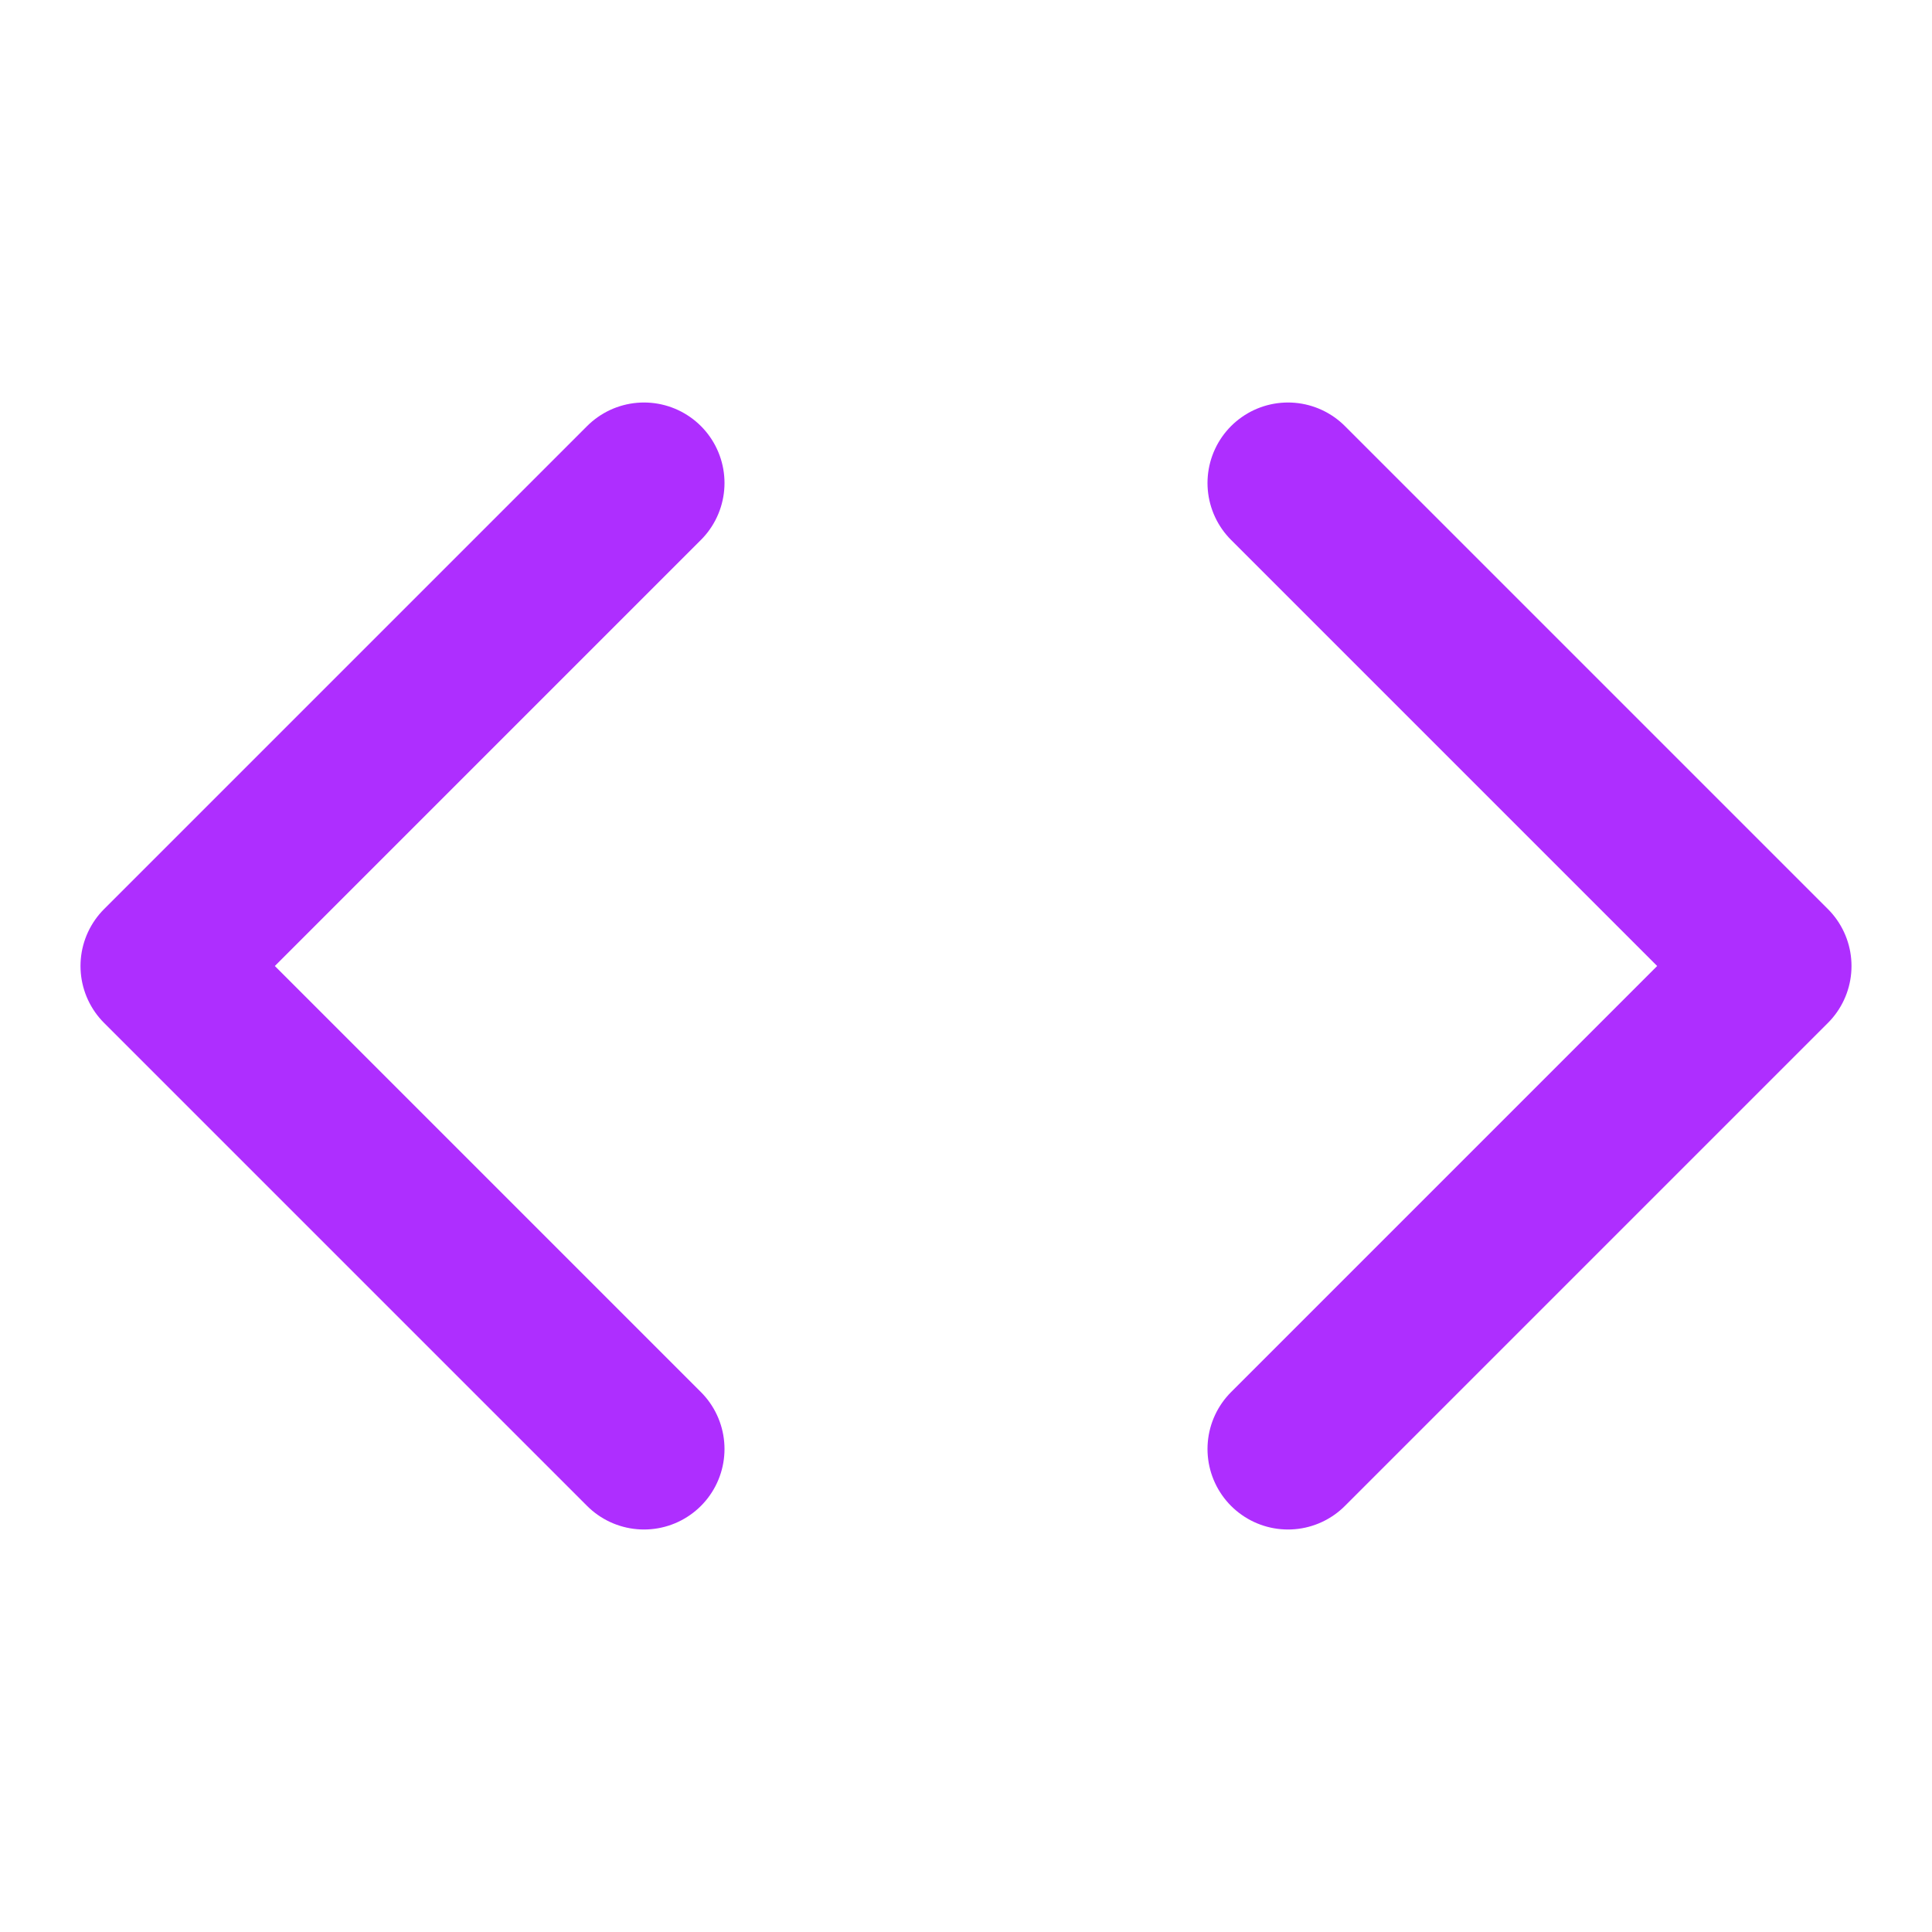
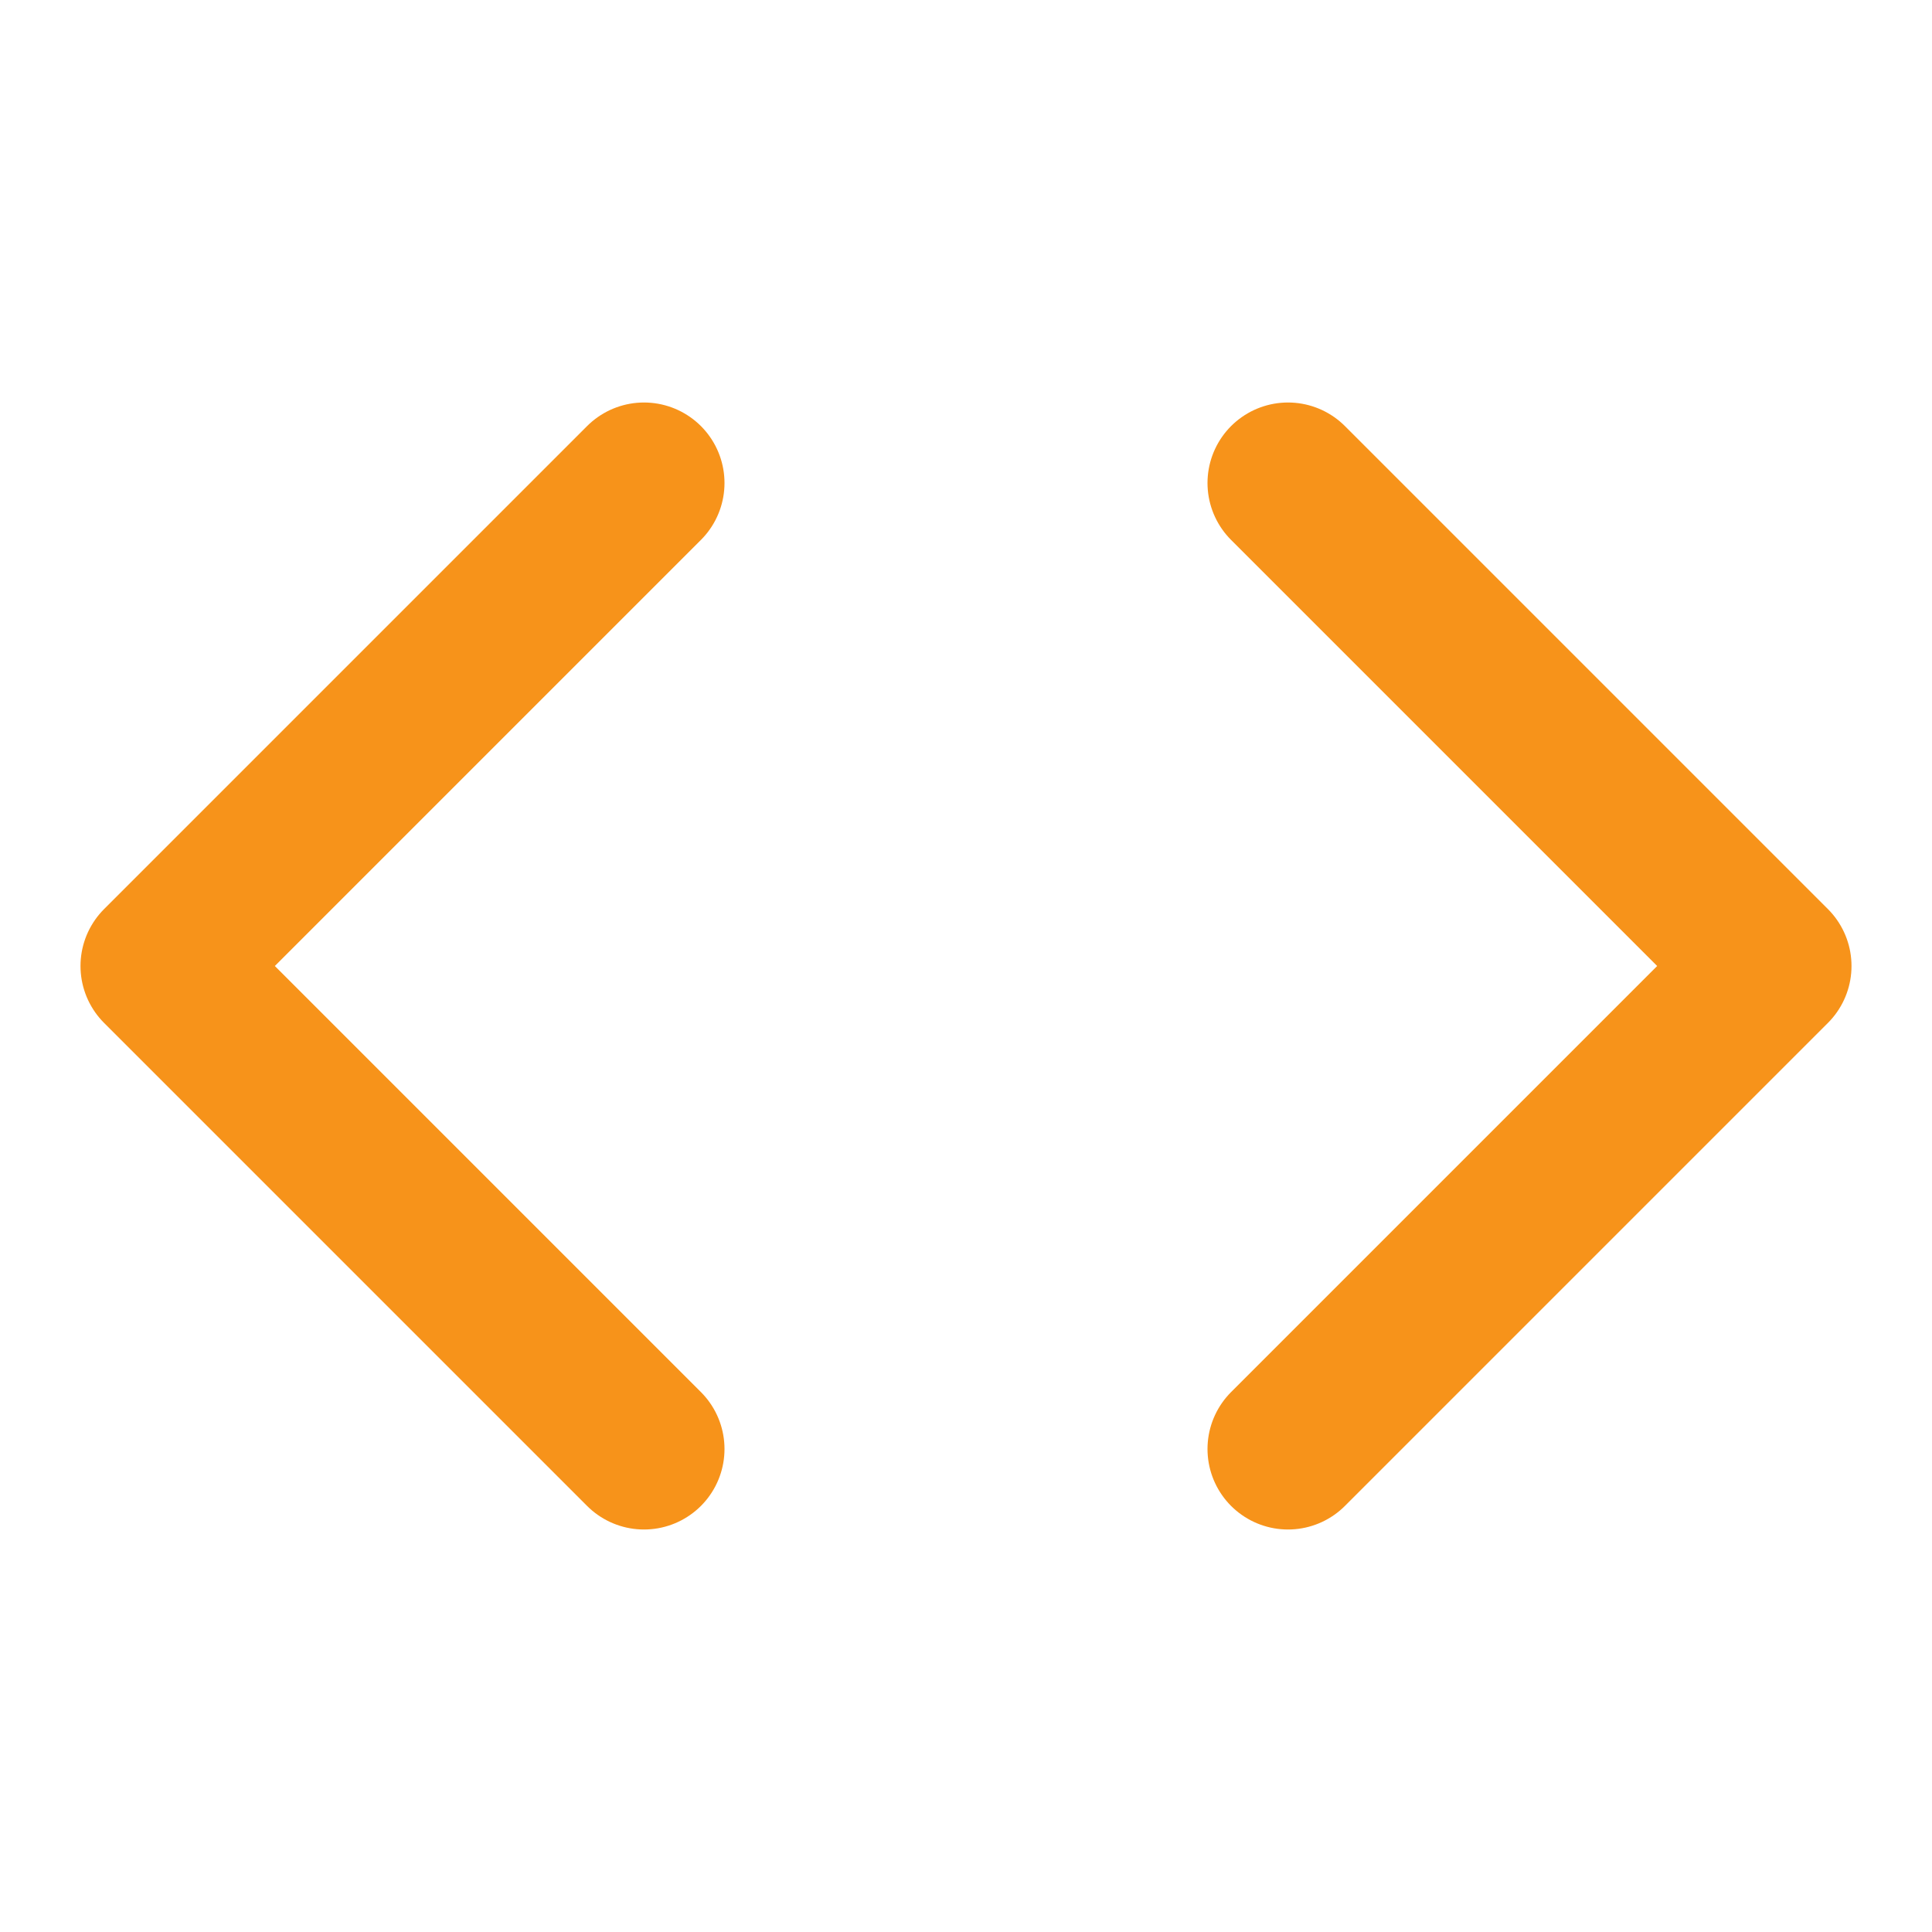
- <svg xmlns="http://www.w3.org/2000/svg" width="24" height="24" viewBox="0 0 24 24" fill="none" stroke="#AE2EFF" stroke-width="2" stroke-linecap="round" stroke-linejoin="round" class="feather feather-code">
+ <svg xmlns="http://www.w3.org/2000/svg" width="24" height="24" viewBox="0 0 24 24" fill="none" stroke="#f7931a" stroke-width="2" stroke-linecap="round" stroke-linejoin="round" class="feather feather-code">
  <polyline points="16 18 22 12 16 6" />
  <polyline points="8 6 2 12 8 18" />
</svg>
